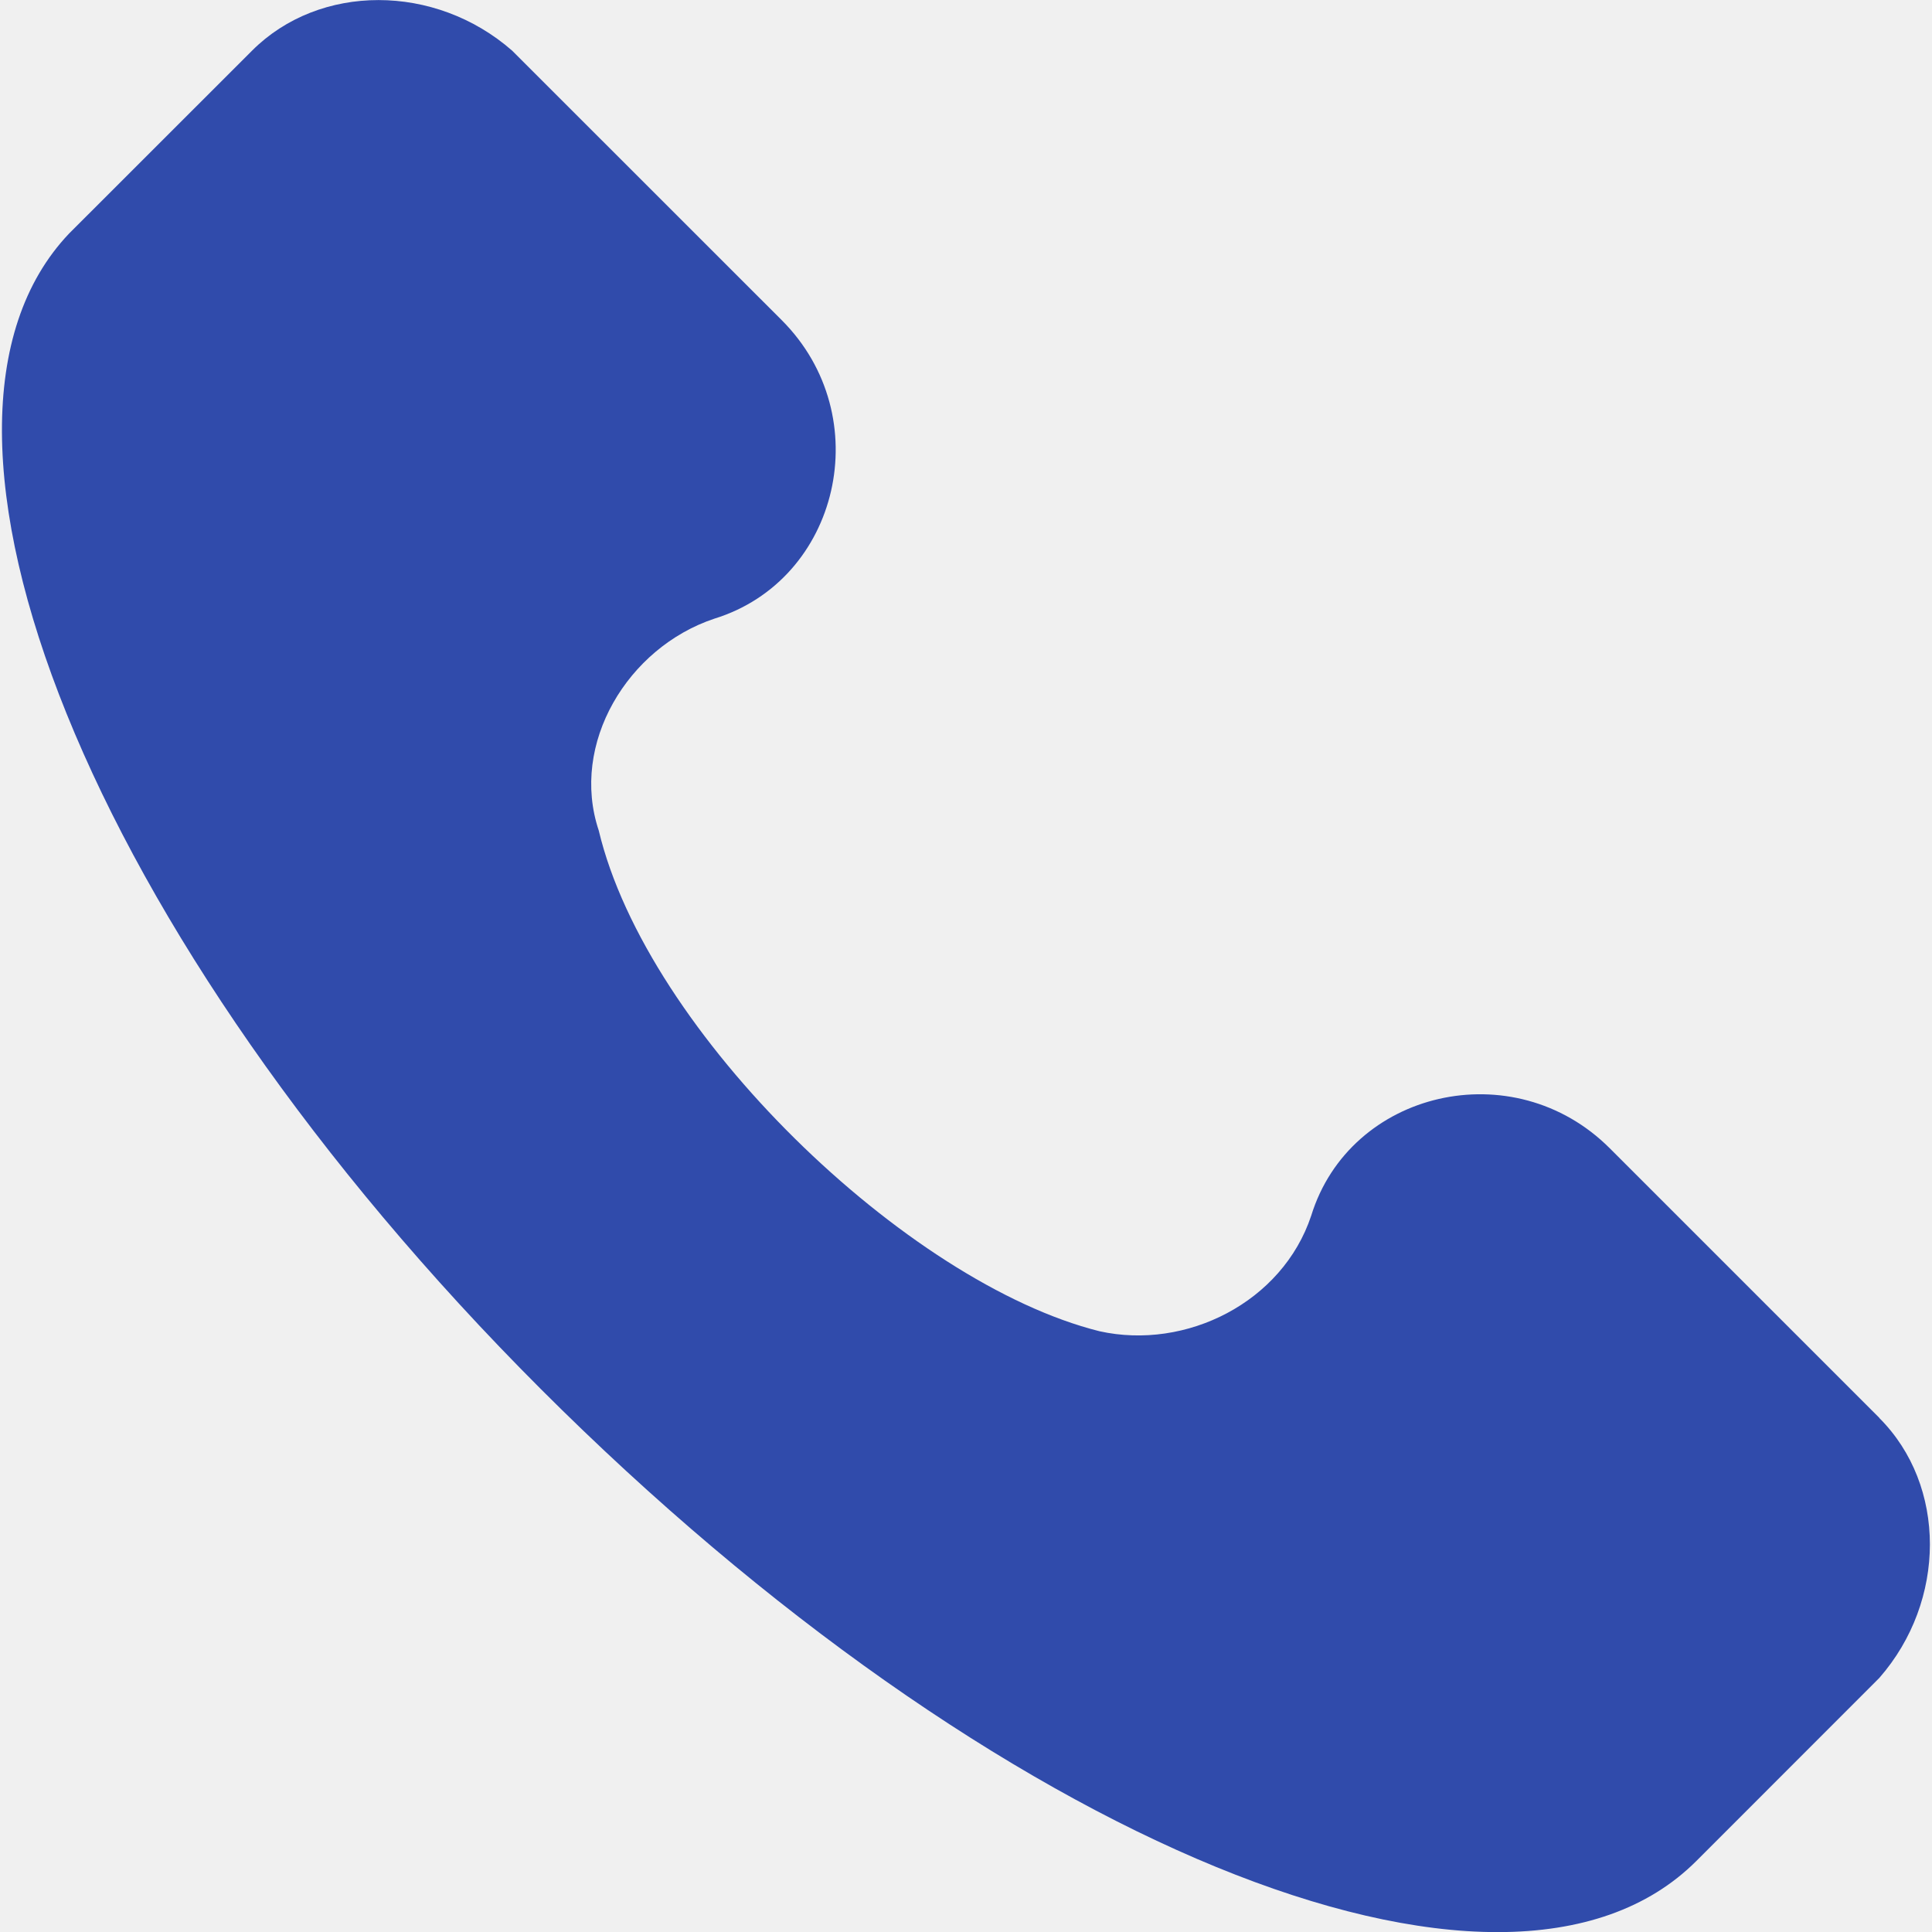
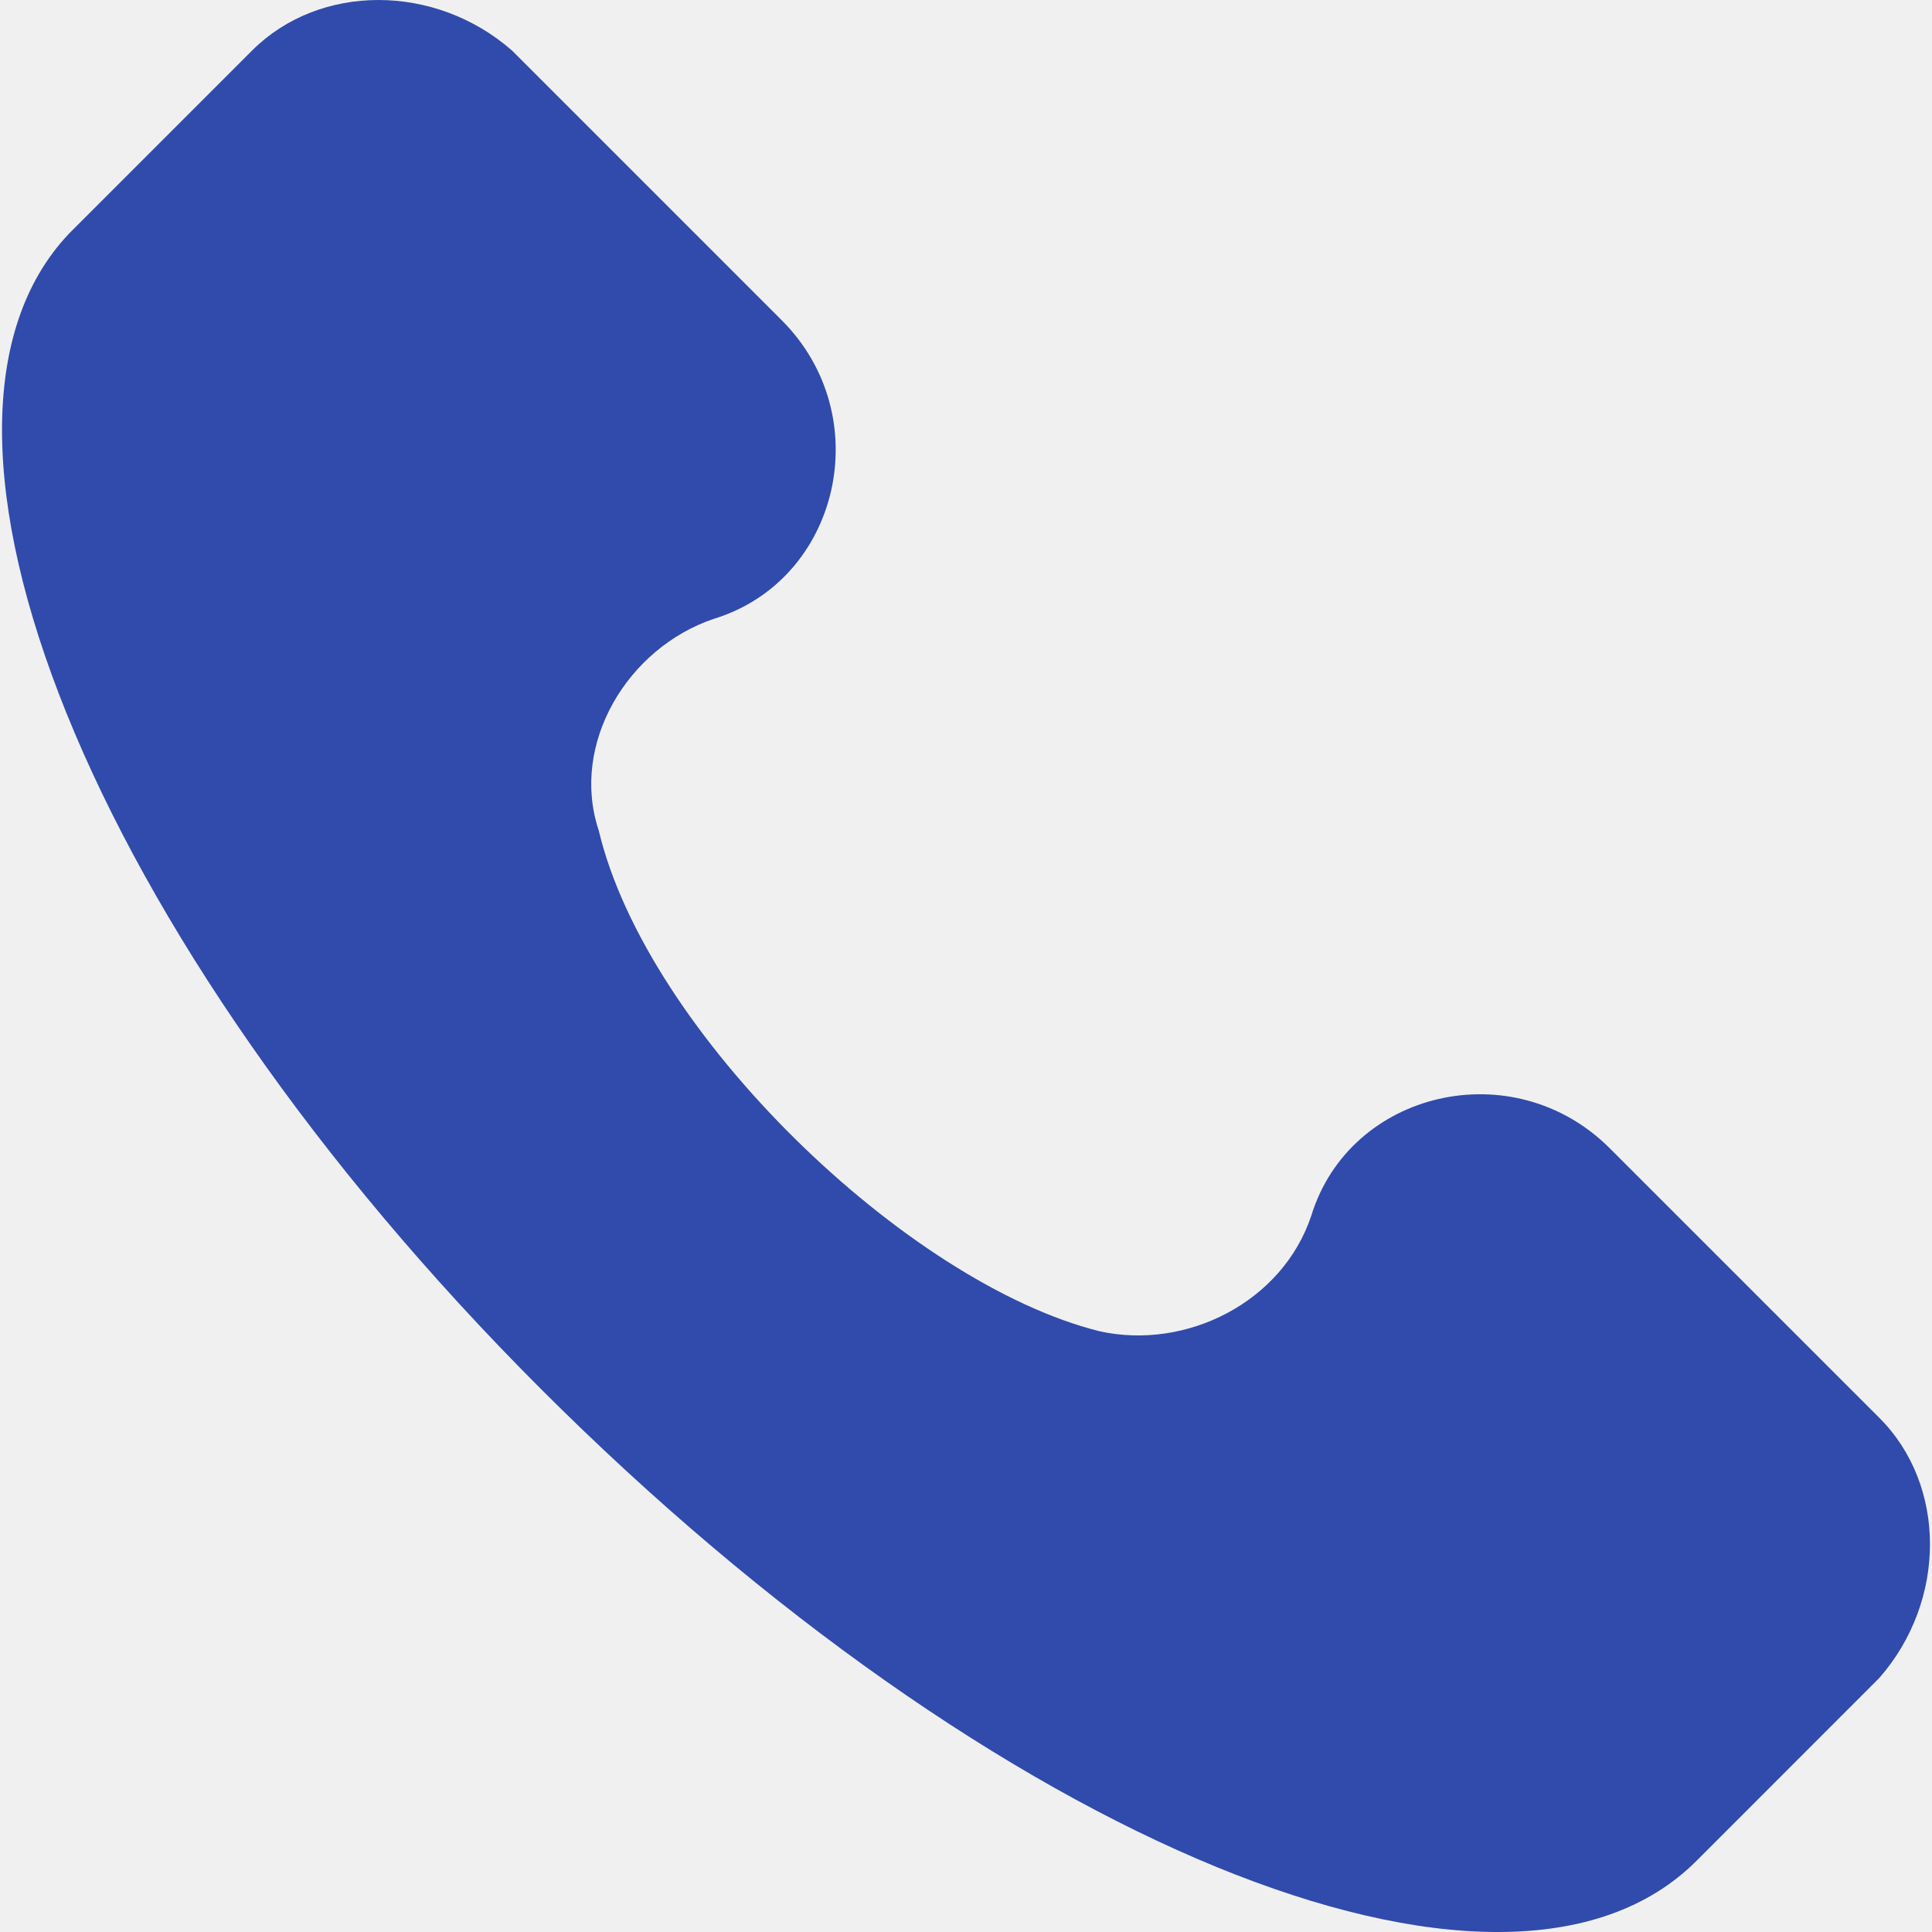
<svg xmlns="http://www.w3.org/2000/svg" width="22" height="22" fill="none">
  <g clip-path="url(#clip0)">
-     <path d="M21.401 16.146l-3.07-3.07c-1.097-1.097-2.96-.658-3.4.767-.328.987-1.425 1.535-2.411 1.316-2.194-.548-5.154-3.4-5.702-5.702-.33-.987.329-2.083 1.316-2.412 1.425-.439 1.864-2.303.767-3.4L5.831.576c-.877-.767-2.193-.767-2.96 0L.786 2.66c-2.083 2.193.22 8.004 5.373 13.158 5.153 5.153 10.965 7.566 13.158 5.373l2.083-2.084c.768-.877.768-2.193 0-2.96z" fill="#304BAB" />
+     <path d="M21.401 16.146L18.331 13.076C17.234 11.979 15.37 12.418 14.932 13.843C14.603 14.83 13.506 15.378 12.52 15.159C10.326 14.611 7.366 11.76 6.818 9.457C6.489 8.47 7.147 7.374 8.134 7.045C9.559 6.606 9.998 4.742 8.901 3.646L5.831 0.576C4.954 -0.192 3.638 -0.192 2.87 0.576L0.787 2.659C-1.296 4.852 1.006 10.663 6.16 15.817C11.313 20.97 17.125 23.383 19.318 21.19L21.401 19.106C22.169 18.229 22.169 16.913 21.401 16.146Z" fill="#304BAB" />
  </g>
  <defs>
    <clipPath id="clip0">
-       <path fill="#fff" d="M0 0h22v22H0z" />
+       <path fill="#fff" d="M0 0H22V22H0z" />
    </clipPath>
  </defs>
</svg>
